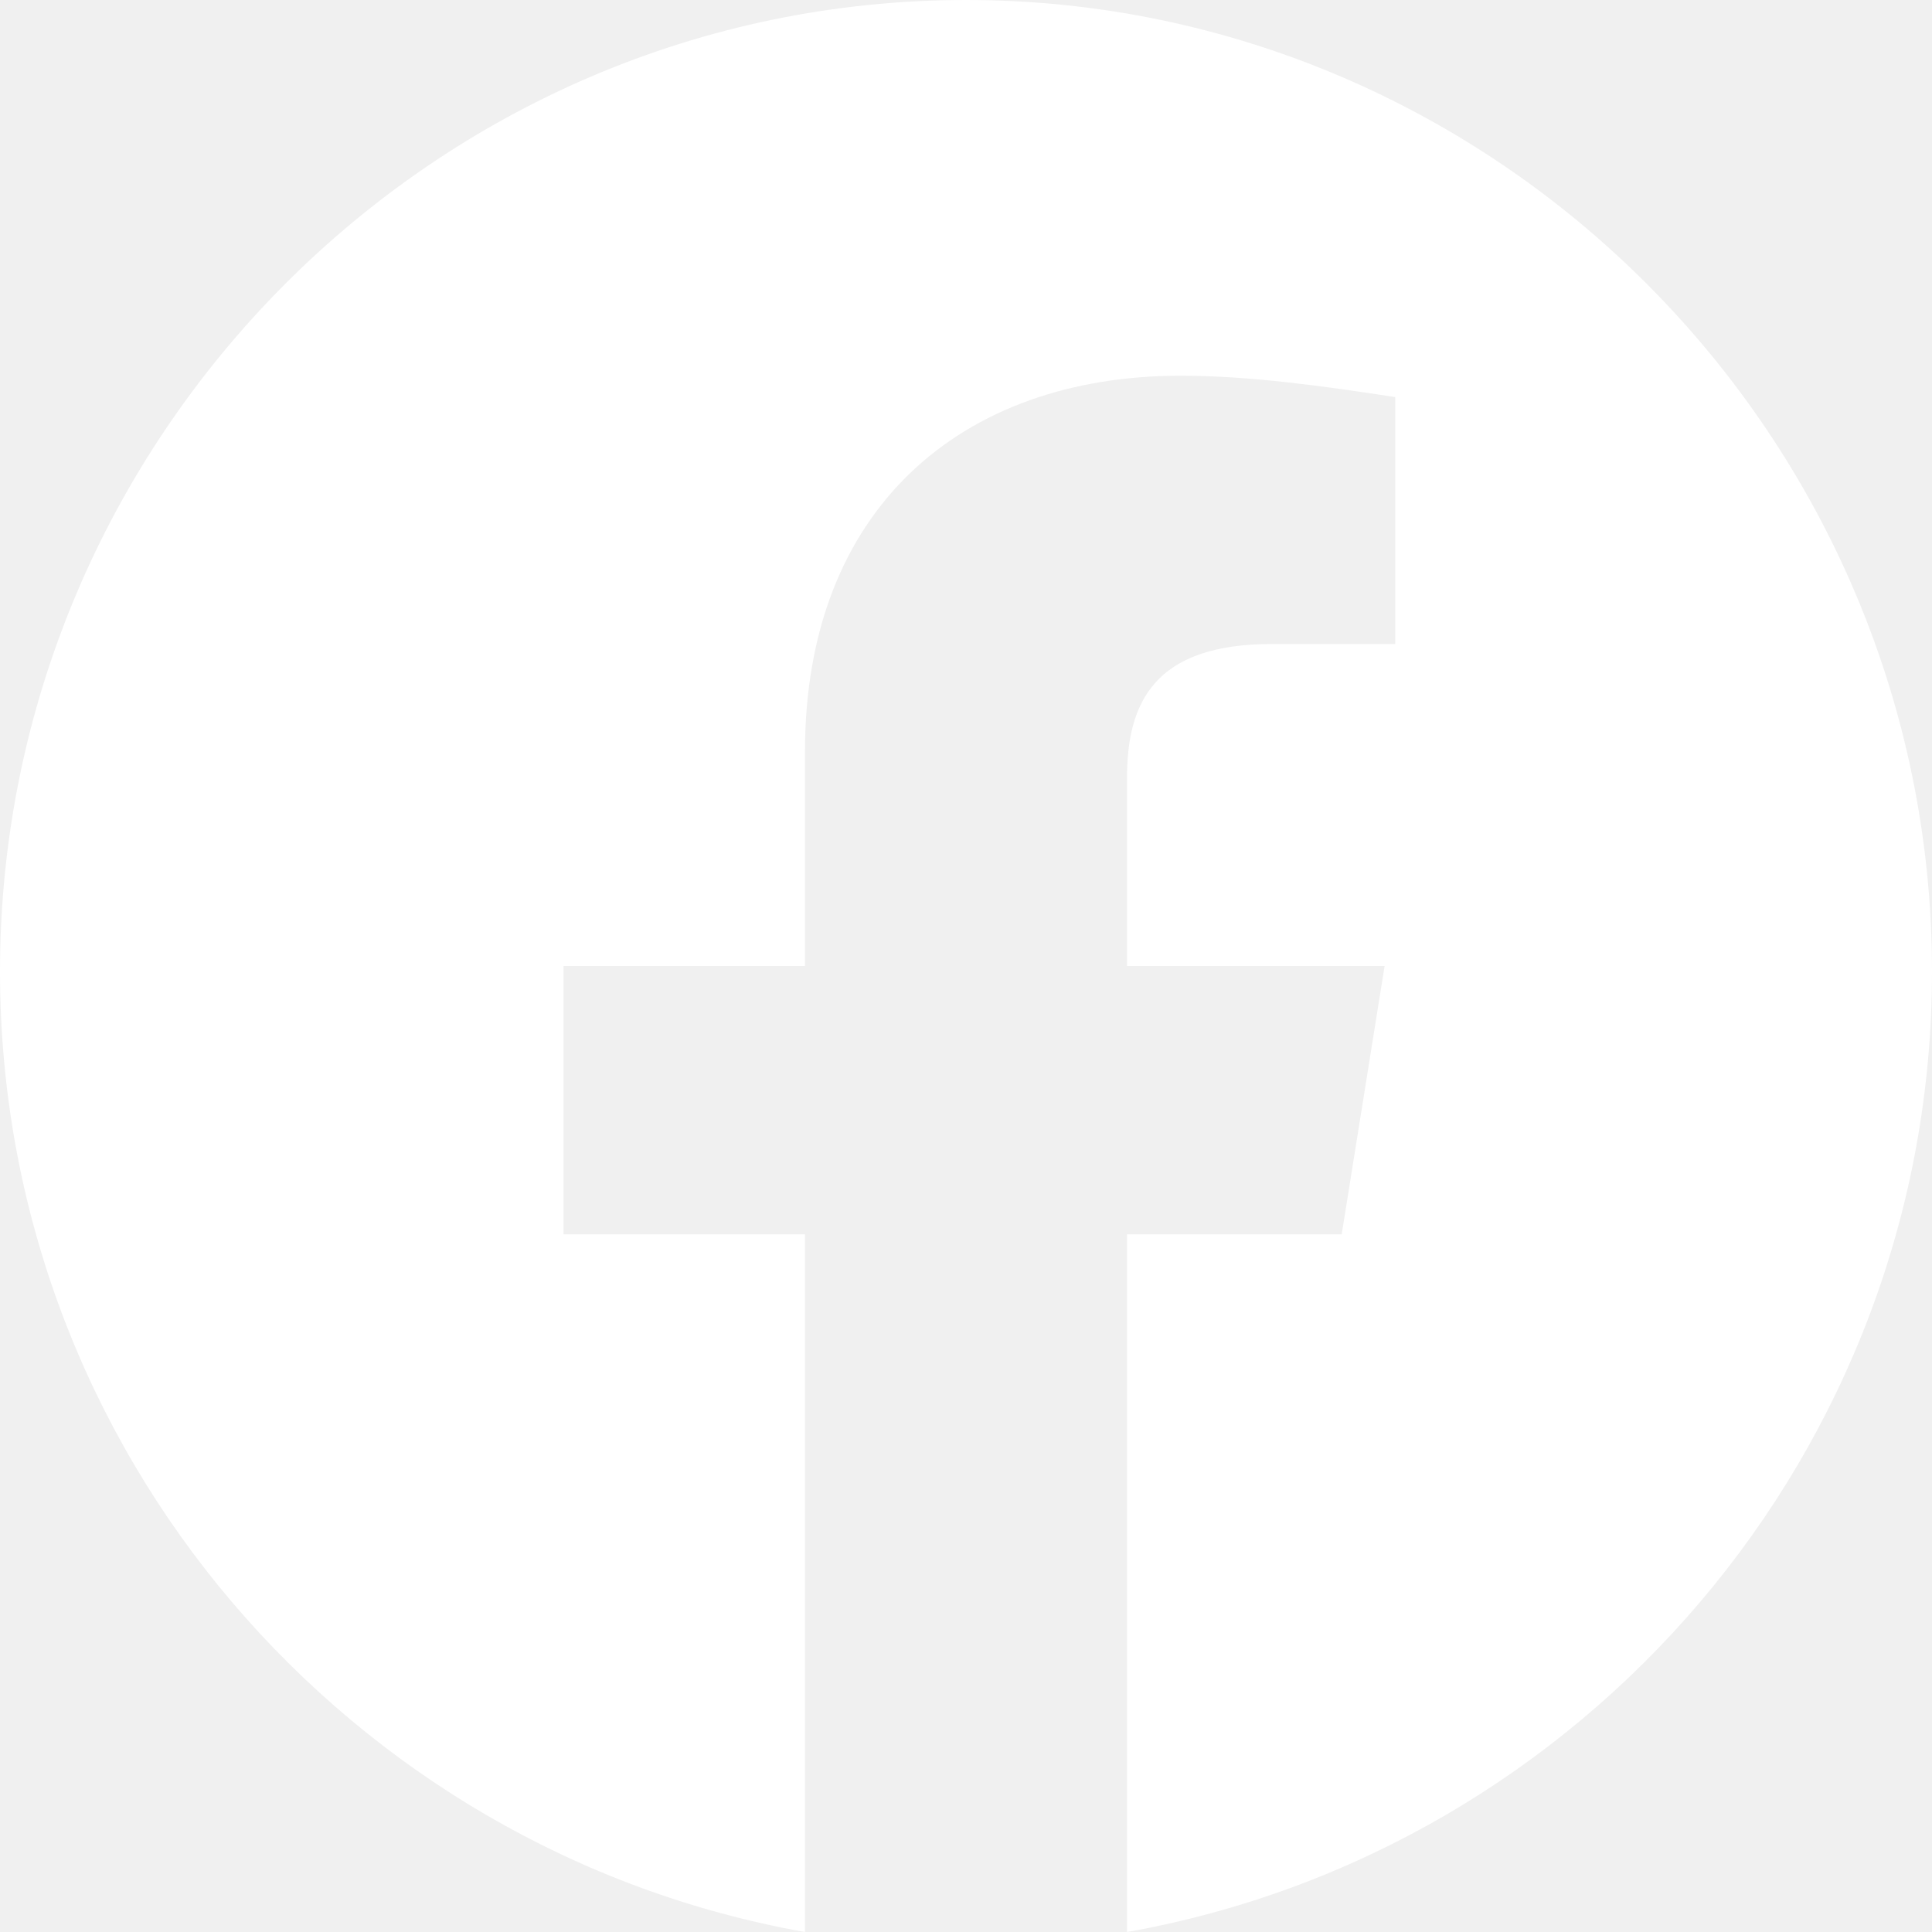
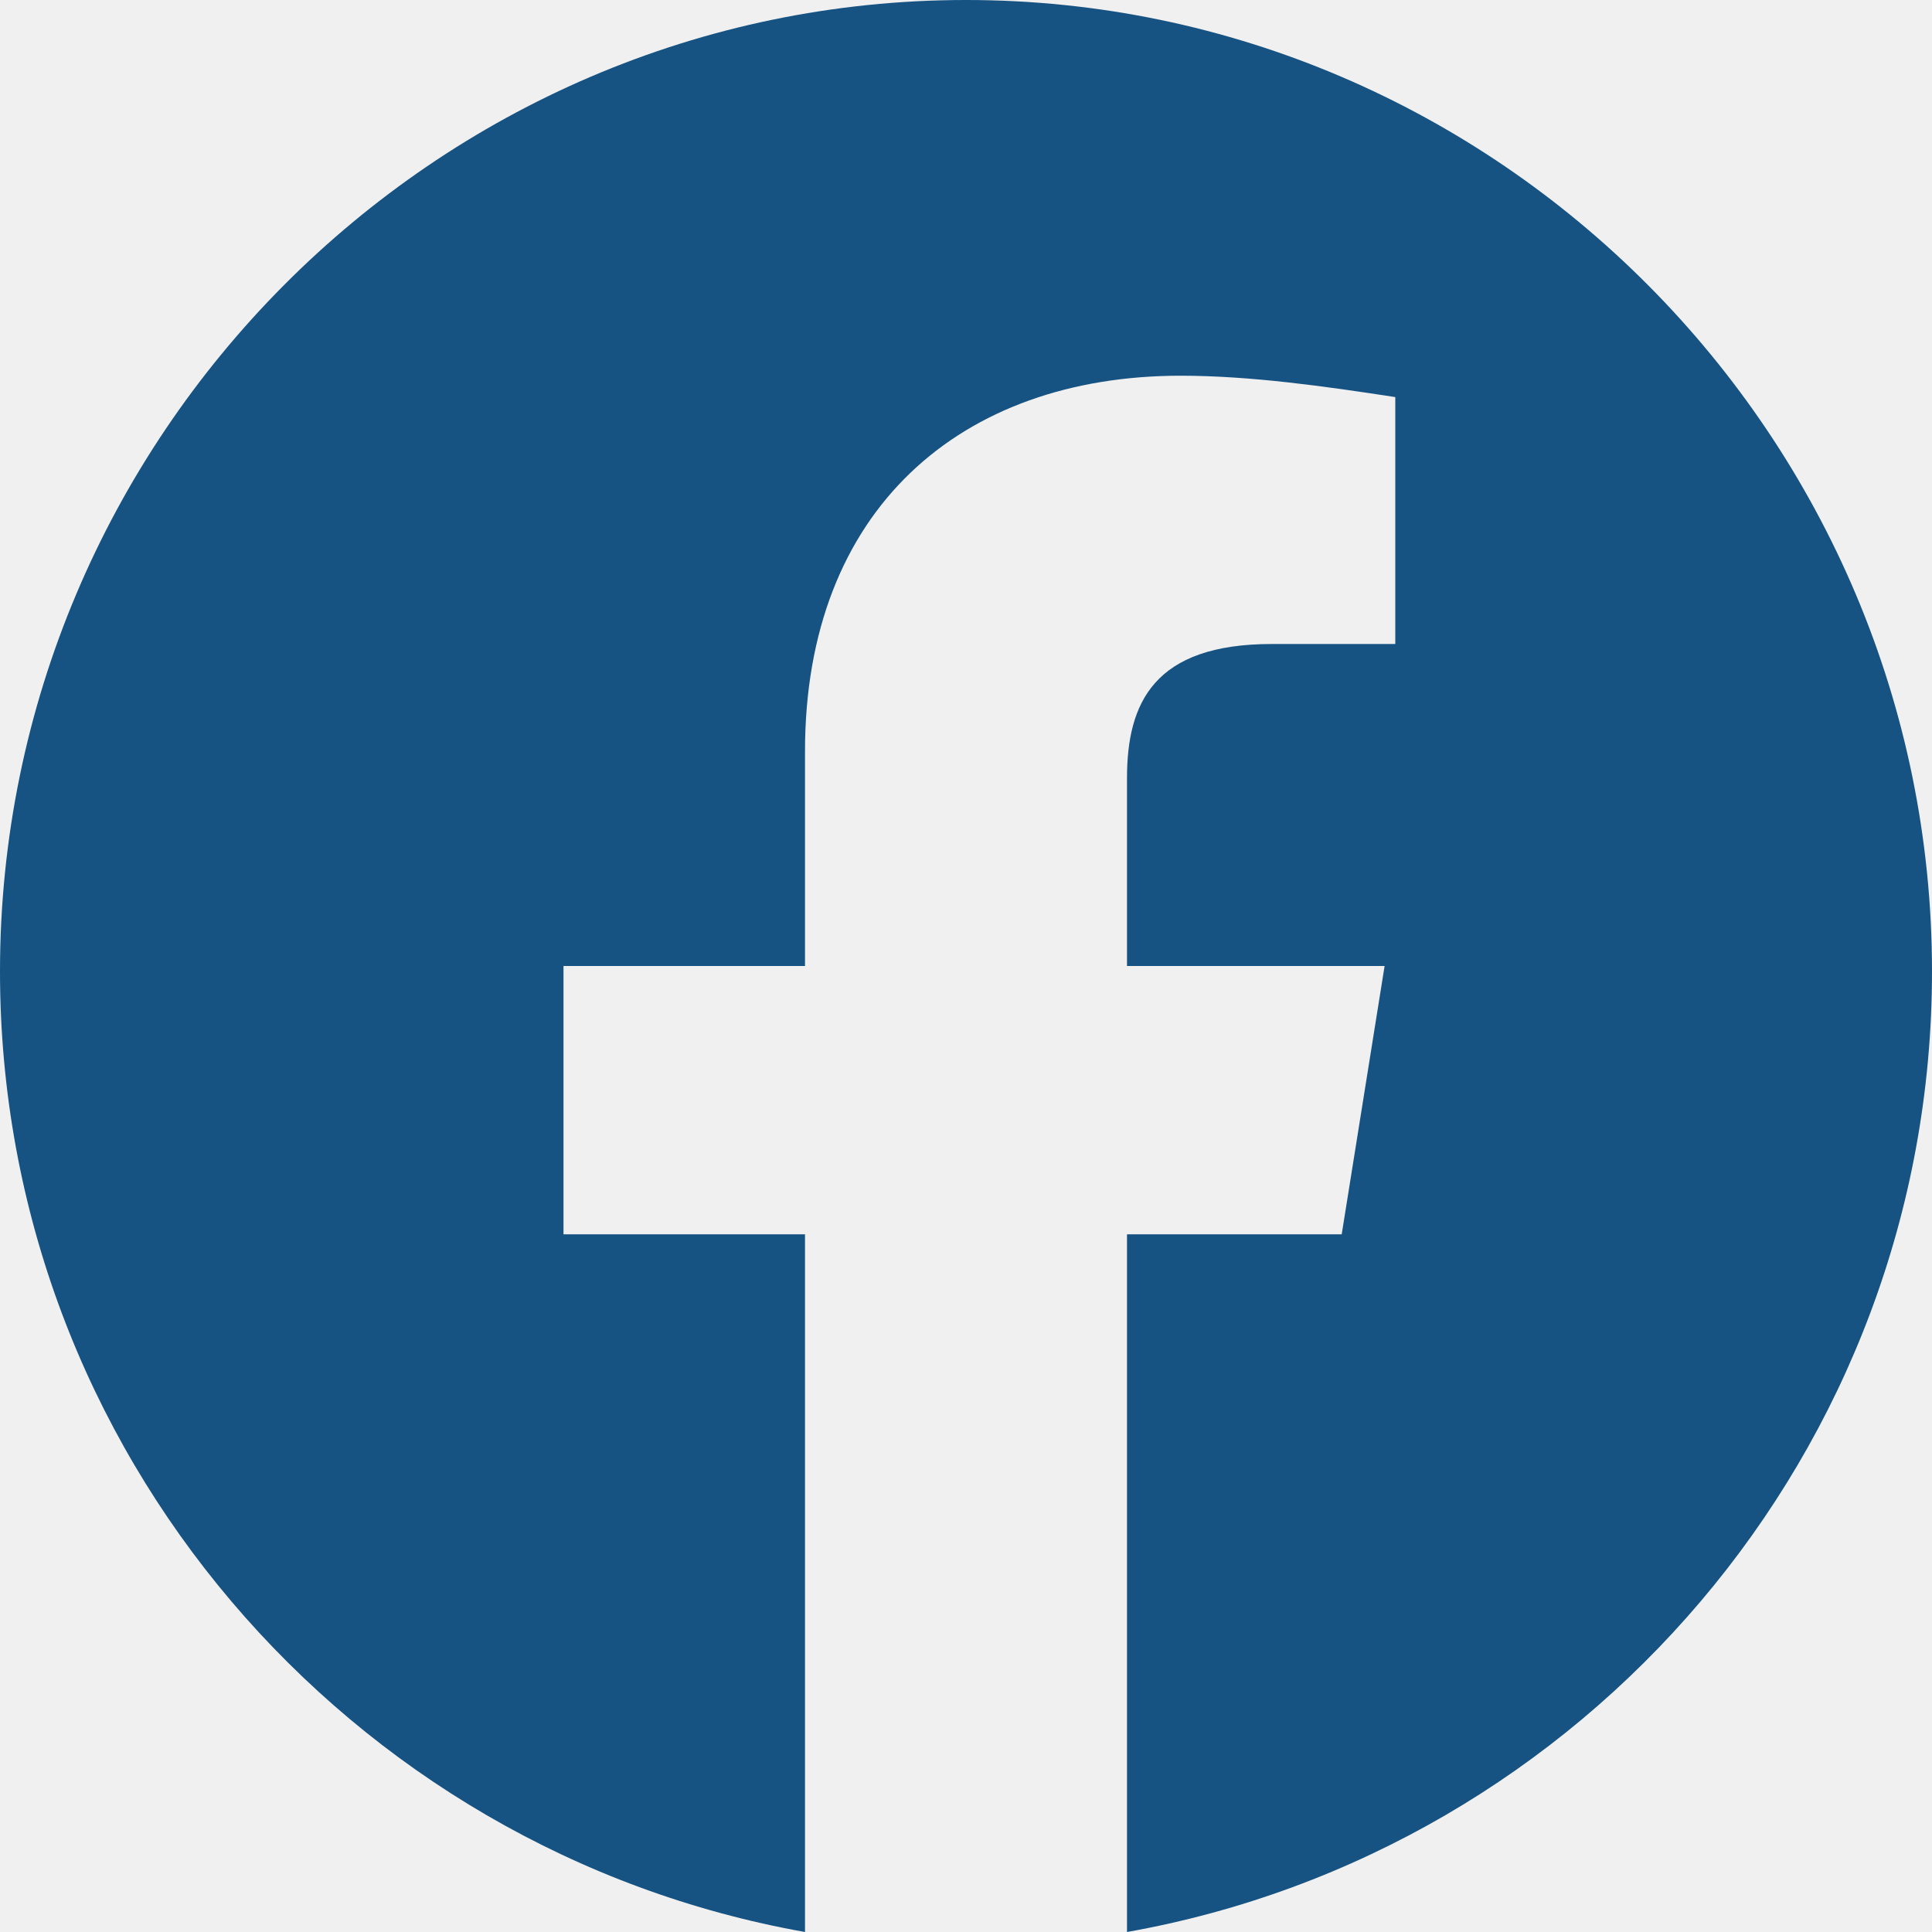
<svg xmlns="http://www.w3.org/2000/svg" width="30" height="30" viewBox="0 0 30 30" fill="none">
-   <path fill-rule="evenodd" clip-rule="evenodd" d="M0 15.084C0 22.541 5.416 28.742 12.5 30V19.166H8.75V15H12.5V11.666C12.5 7.916 14.916 5.834 18.334 5.834C19.416 5.834 20.584 6 21.666 6.166V10H19.75C17.916 10 17.5 10.916 17.5 12.084V15H21.5L20.834 19.166H17.5V30C24.584 28.742 30 22.543 30 15.084C30 6.787 23.25 0 15 0C6.75 0 0 6.787 0 15.084Z" fill="white" />
+   <path fill-rule="evenodd" clip-rule="evenodd" d="M0 15.084C0 22.541 5.416 28.742 12.5 30V19.166H8.75V15H12.5V11.666C12.5 7.916 14.916 5.834 18.334 5.834C19.416 5.834 20.584 6 21.666 6.166V10H19.75C17.916 10 17.5 10.916 17.5 12.084V15H21.5L20.834 19.166H17.5V30C24.584 28.742 30 22.543 30 15.084C30 6.787 23.25 0 15 0C6.75 0 0 6.787 0 15.084Z" fill="#165383" />
</svg>
